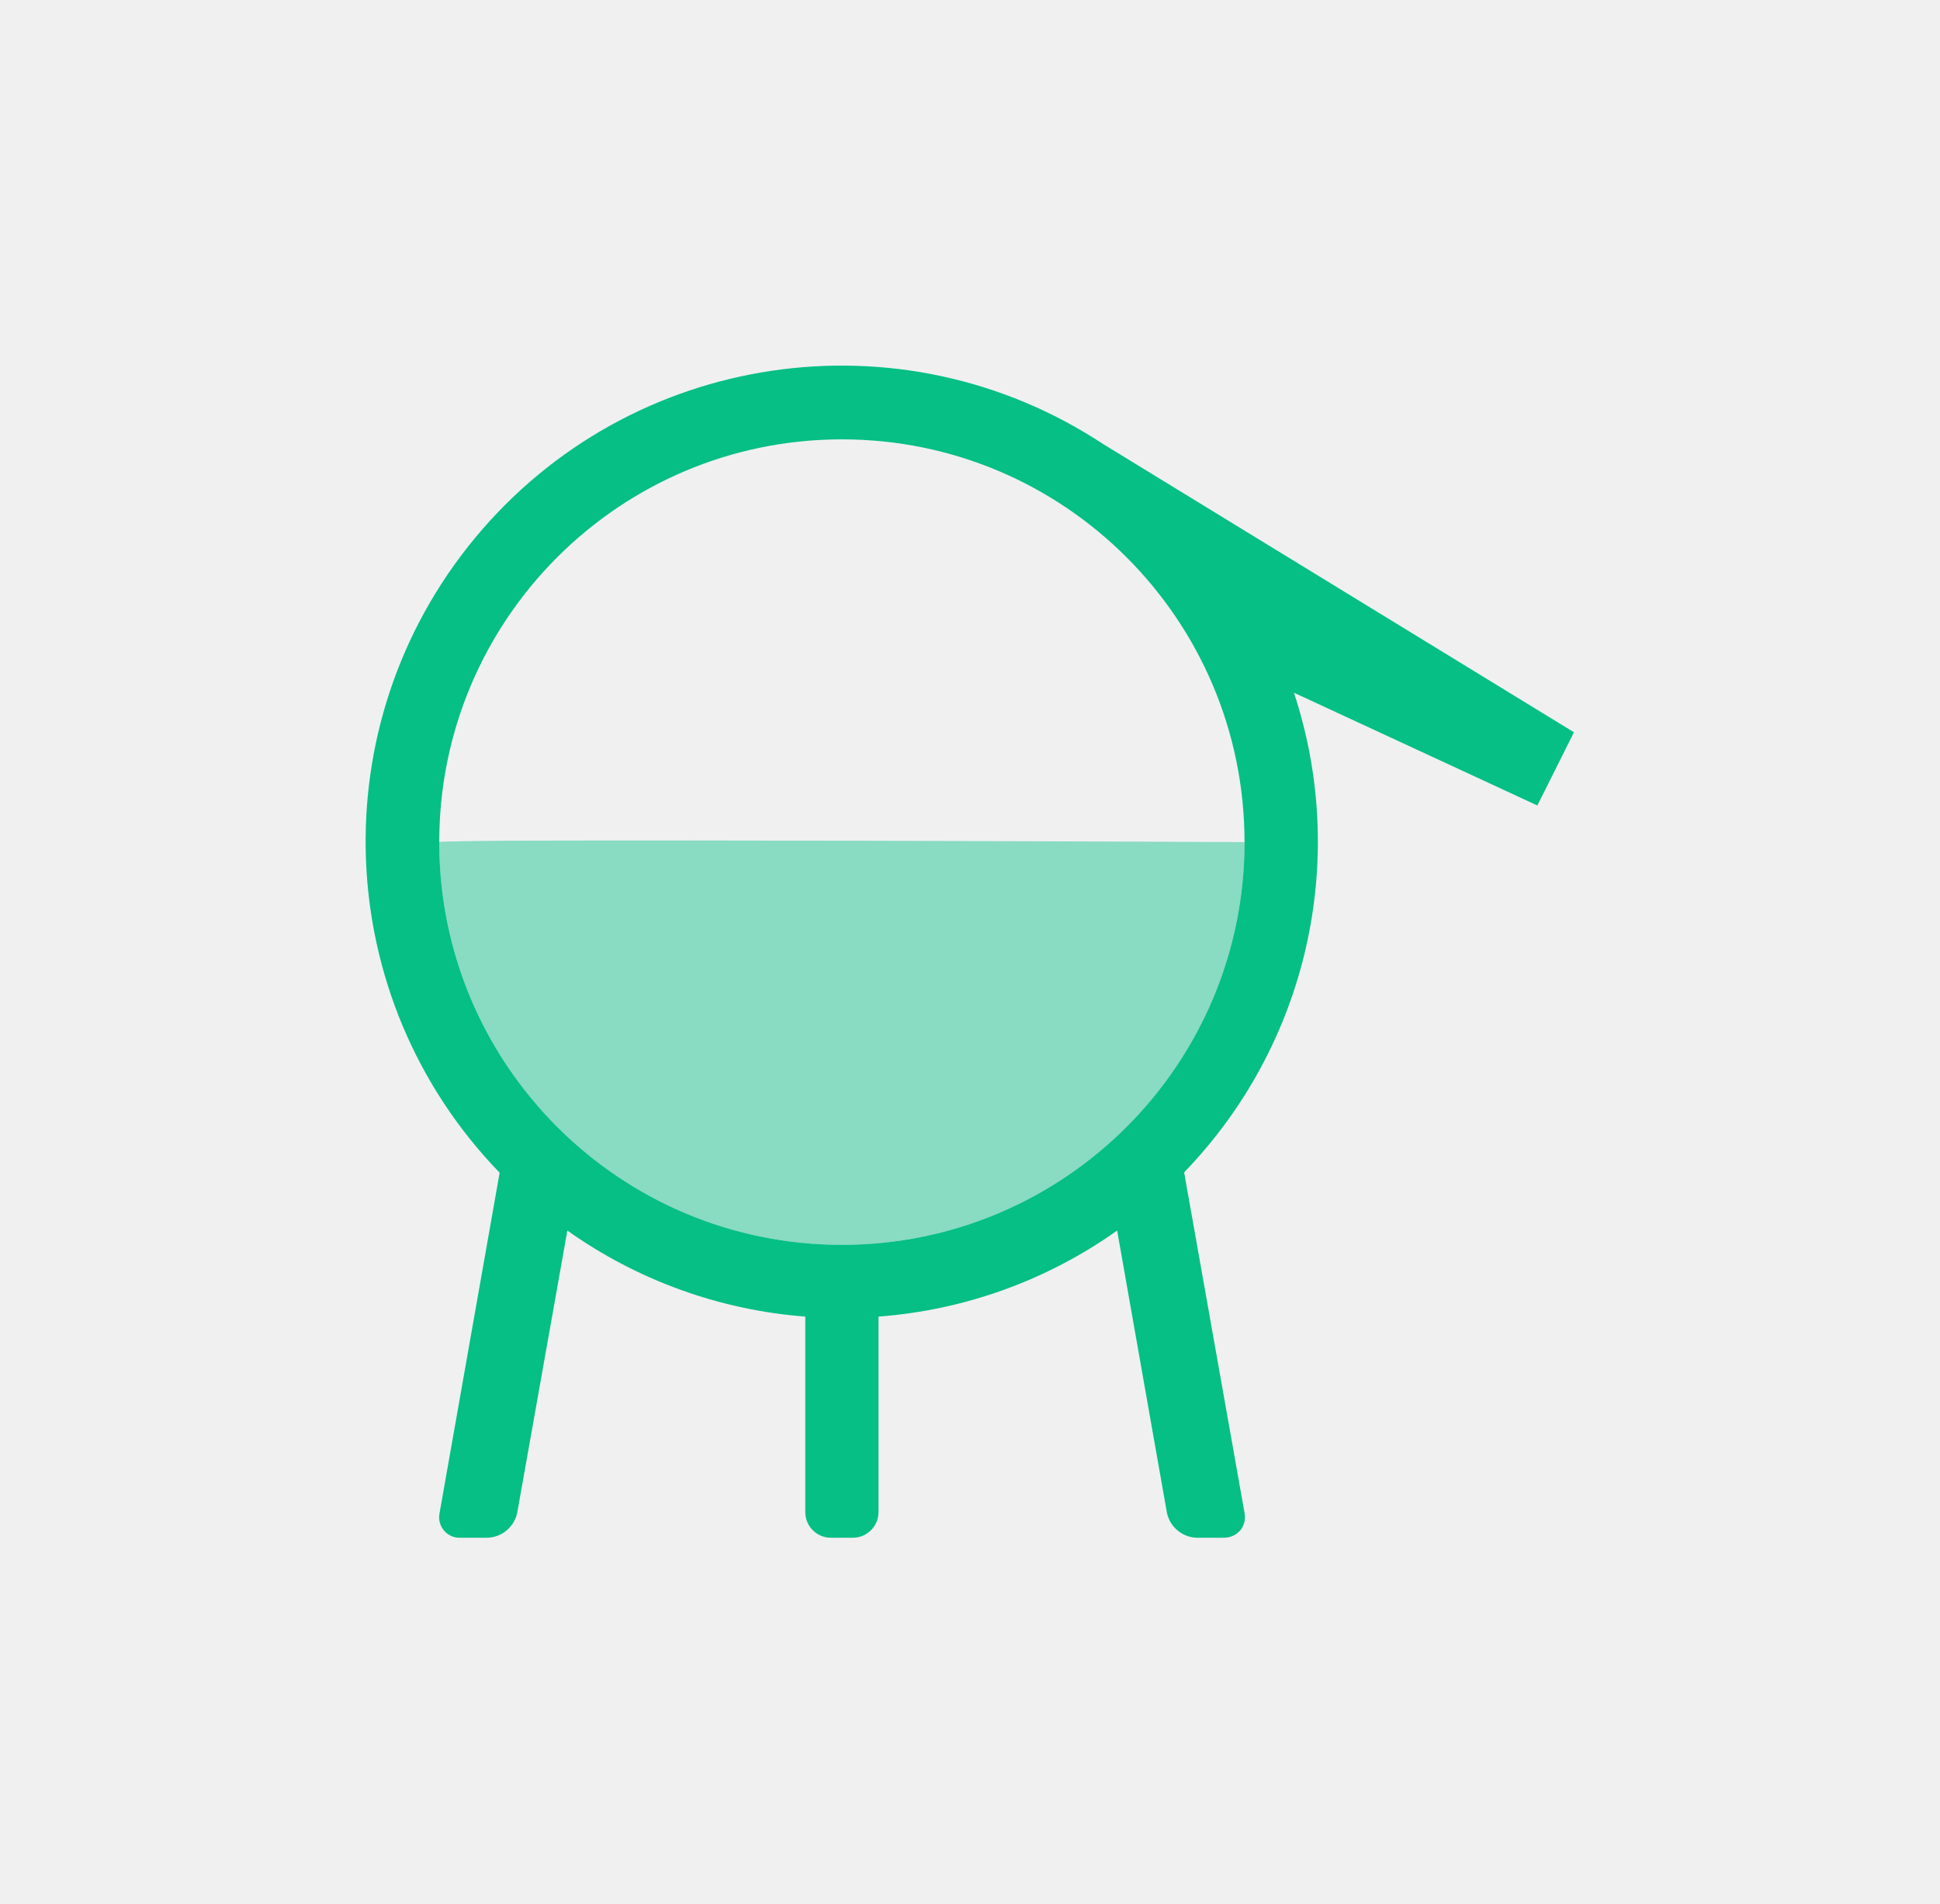
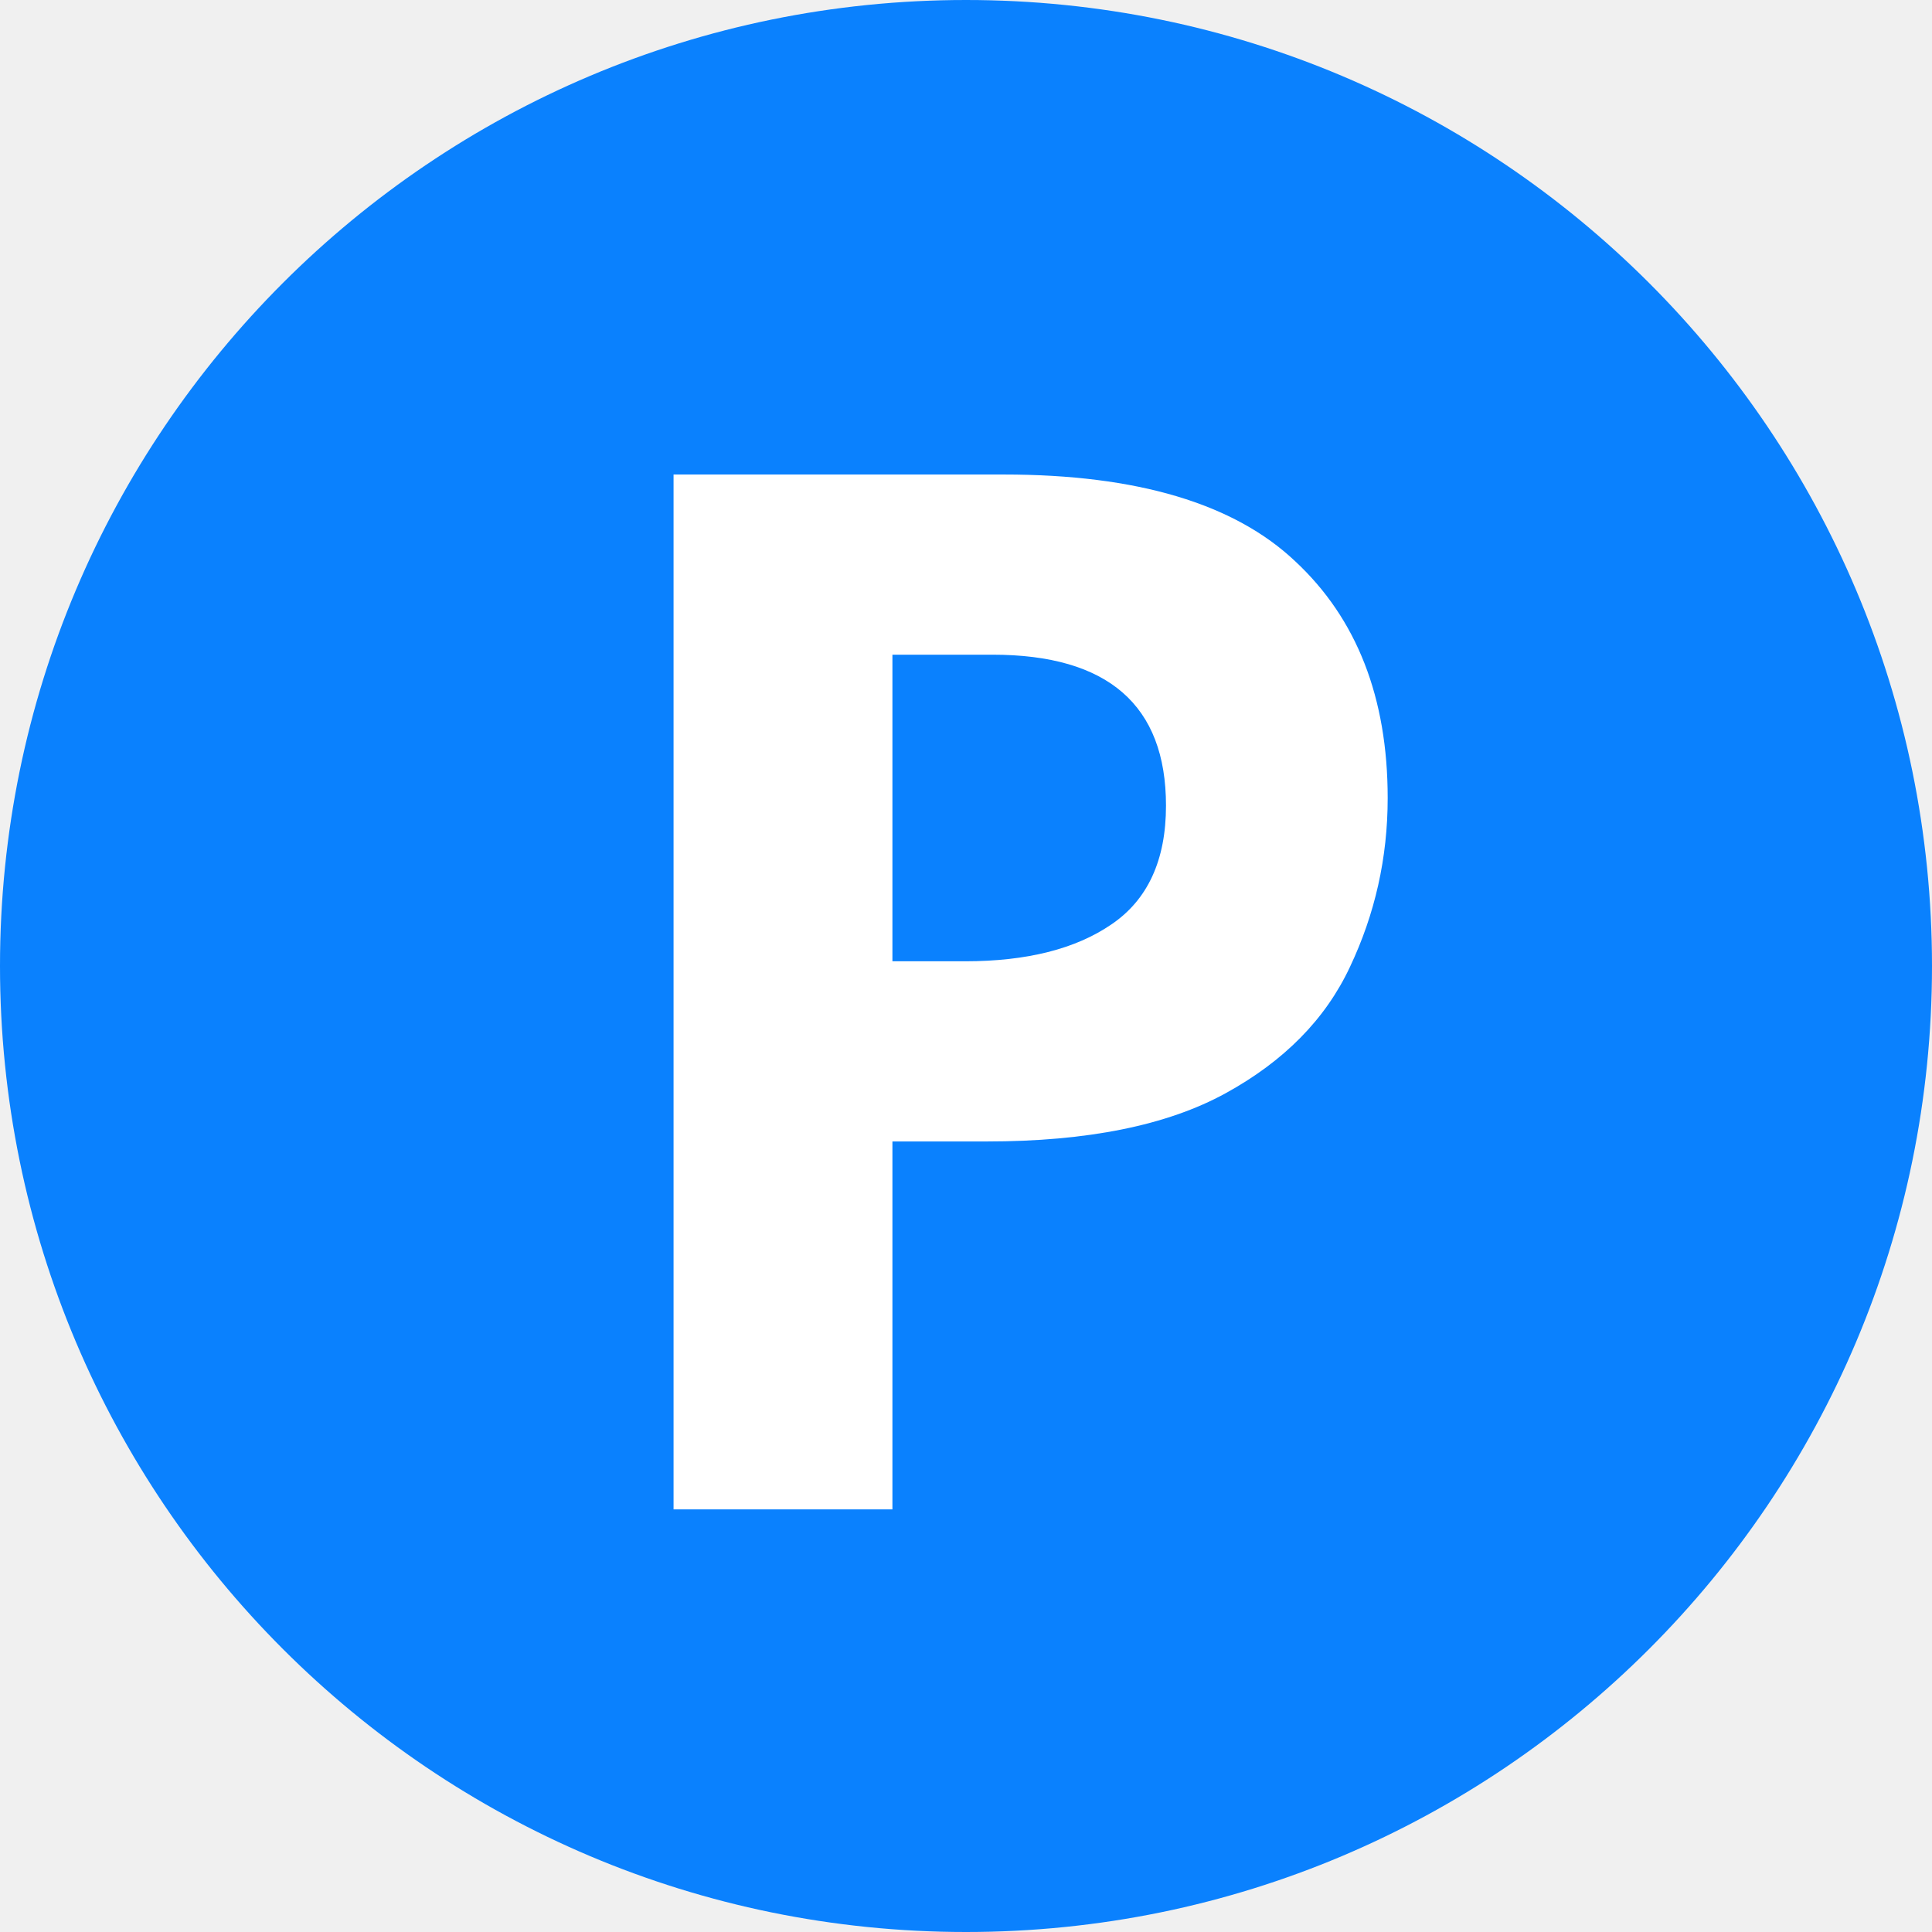
- <svg xmlns="http://www.w3.org/2000/svg" width="53" height="52" viewBox="-10 -10 53 52">
-   <g fill="#05BF85" fill-rule="evenodd">
-     <path d="M20.14 2.13L33 10l-1 2-6.65-3.08a12.99 12.99 0 0 1-3 13.1l1.65 9.3c.07.38-.2.68-.57.68h-.74a.86.86 0 0 1-.81-.68l-1.36-7.71A12.93 12.93 0 0 1 14 25.96v5.34a.7.7 0 0 1-.7.7h-.6a.7.7 0 0 1-.7-.7v-5.34a12.93 12.93 0 0 1-6.5-2.35l-1.37 7.71a.86.86 0 0 1-.81.68h-.73a.56.56 0 0 1-.58-.68l1.64-9.29a13 13 0 0 1 16.49-19.9zM13 24a11 11 0 1 0 0-22 11 11 0 0 0 0 22z" />
-     <path fill-opacity=".44" d="M13 24a11 11 0 0 0 11-11s-22-.1-22 0a11 11 0 0 0 11 11z" />
+ <svg xmlns="http://www.w3.org/2000/svg" width="32px" height="32px" viewBox="0 0 32 32" version="1.1">
+   <defs />
+   <g id="Page-1" stroke="none" stroke-width="1" fill="none" fill-rule="evenodd">
+     <g id="Group">
+       <circle id="Oval" fill="#0A81FE" cx="16" cy="16" r="16" />
+       <text id="P" font-family="LucidaGrande-Bold, Lucida Grande" font-size="24" font-weight="bold" fill="#FFFFFF">
+         <tspan x="9" y="25">P</tspan>
+       </text>
+     </g>
  </g>
</svg>
